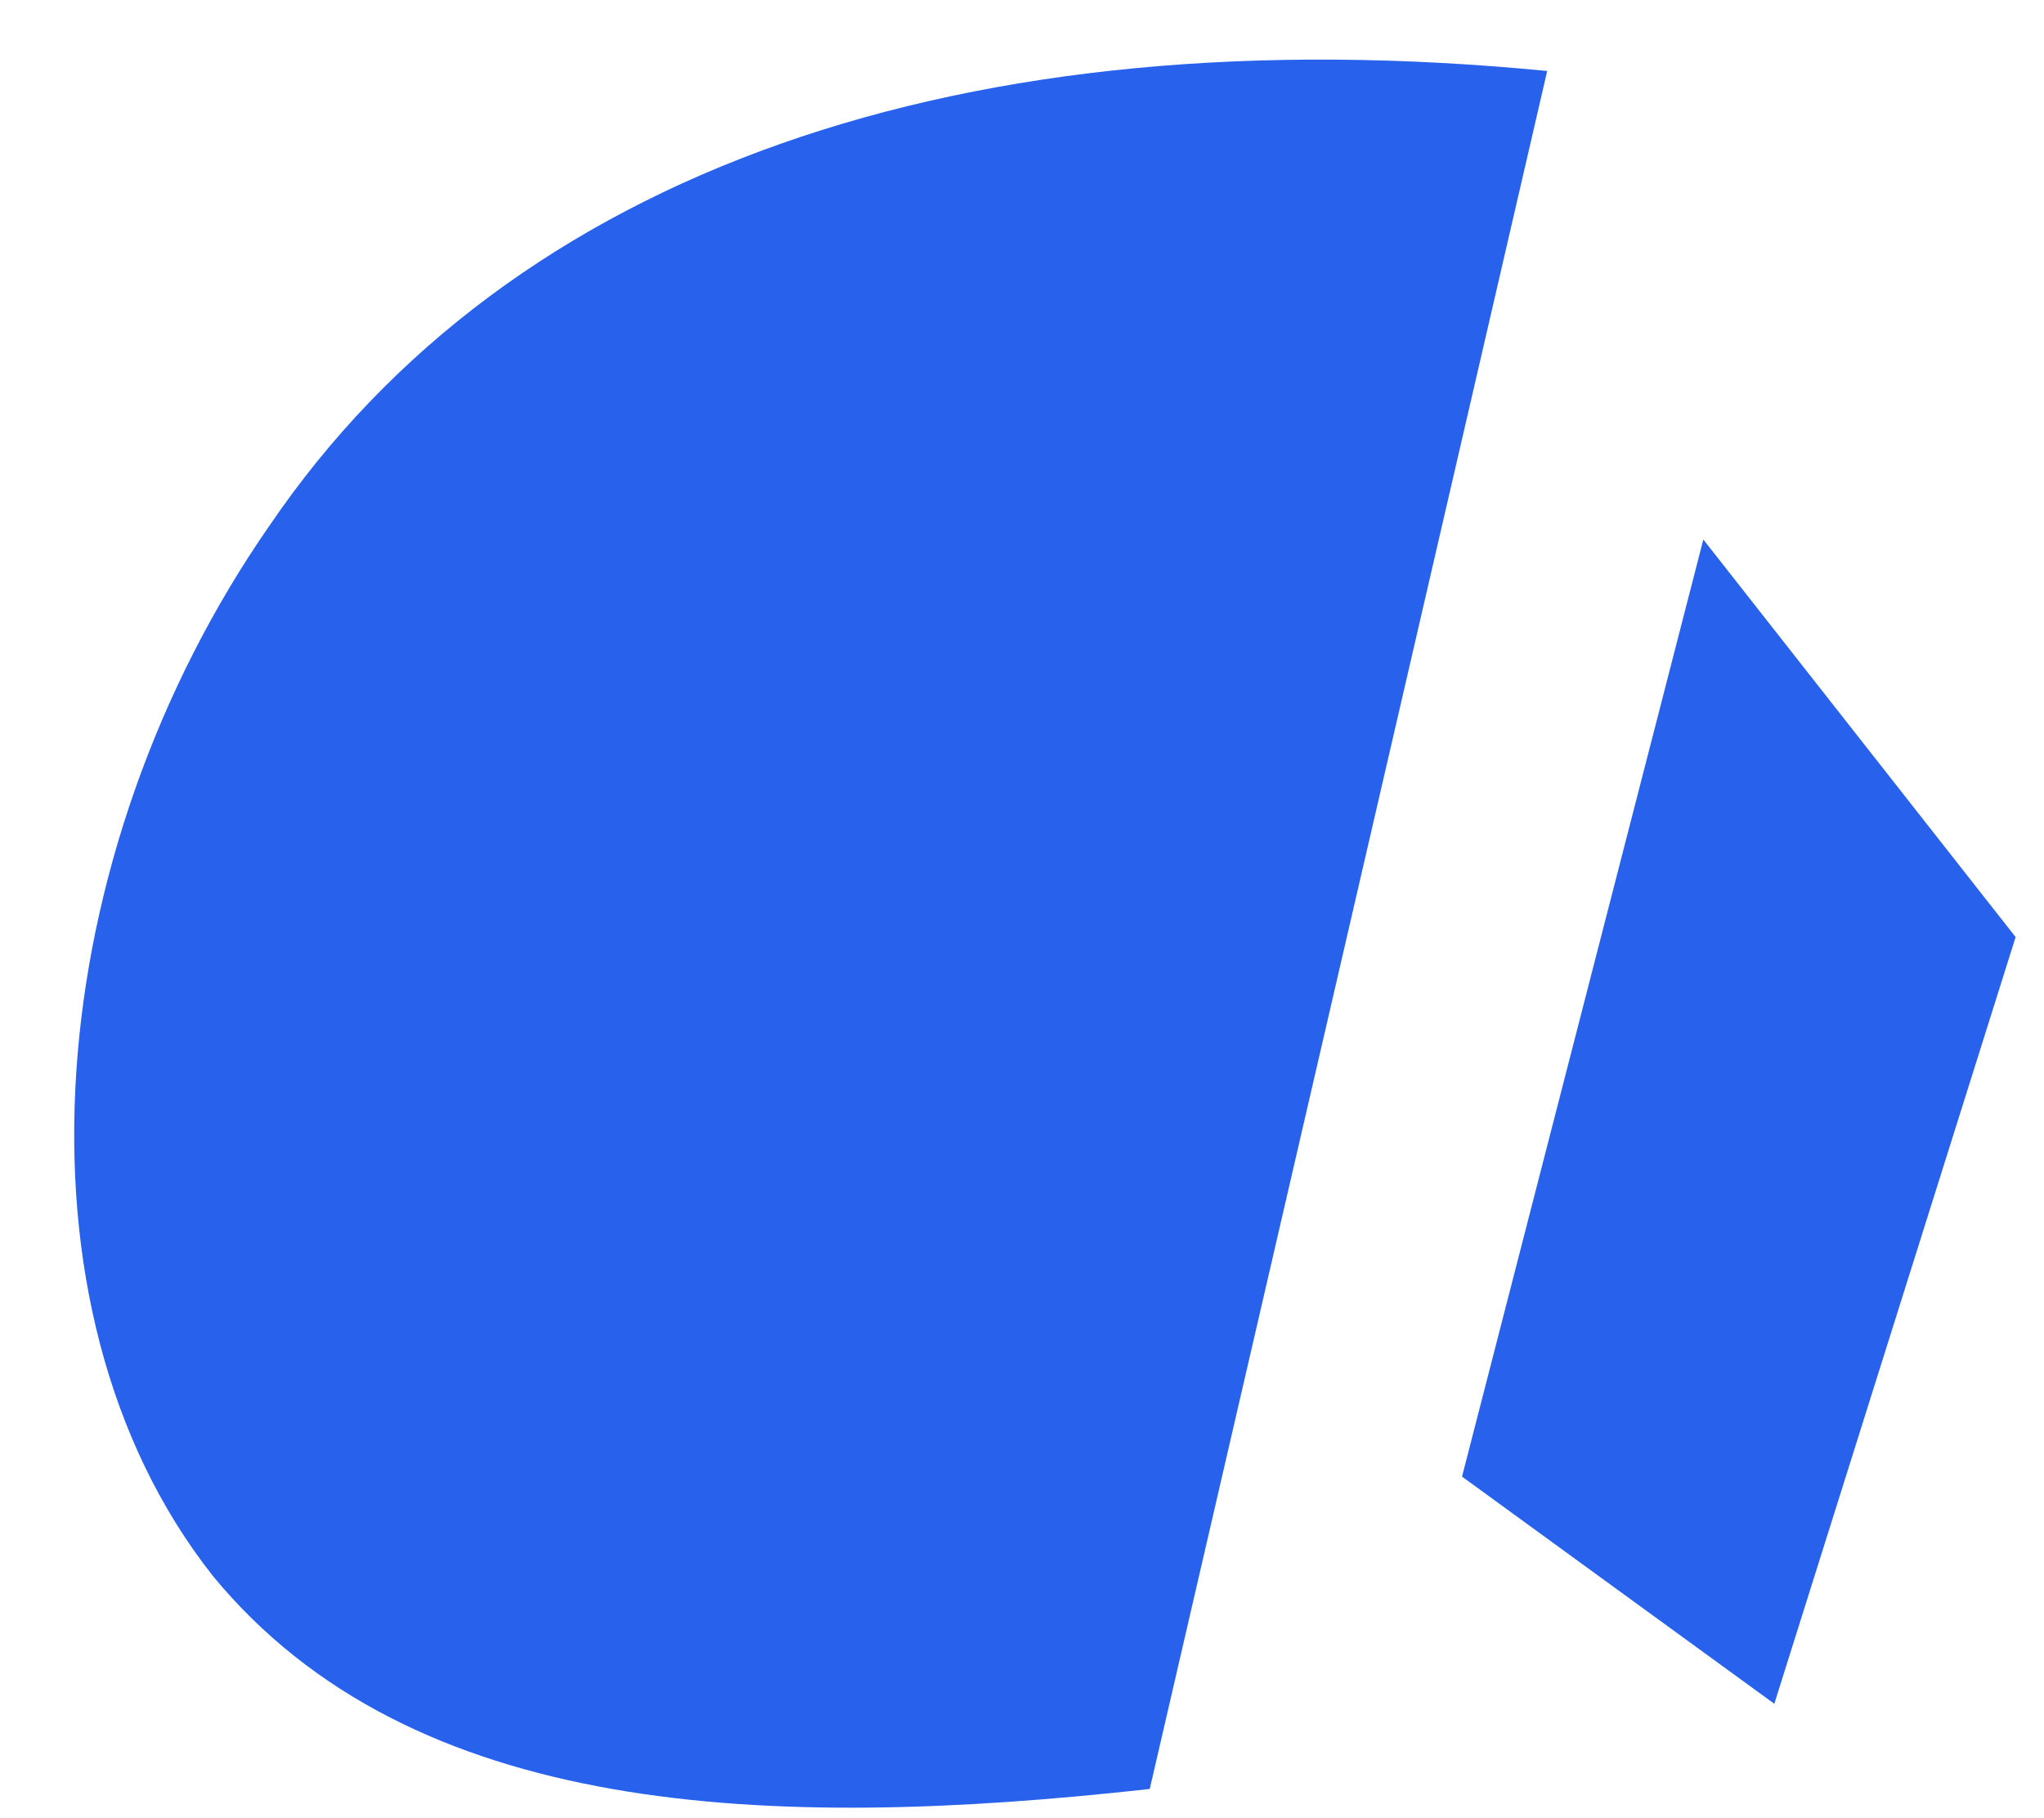
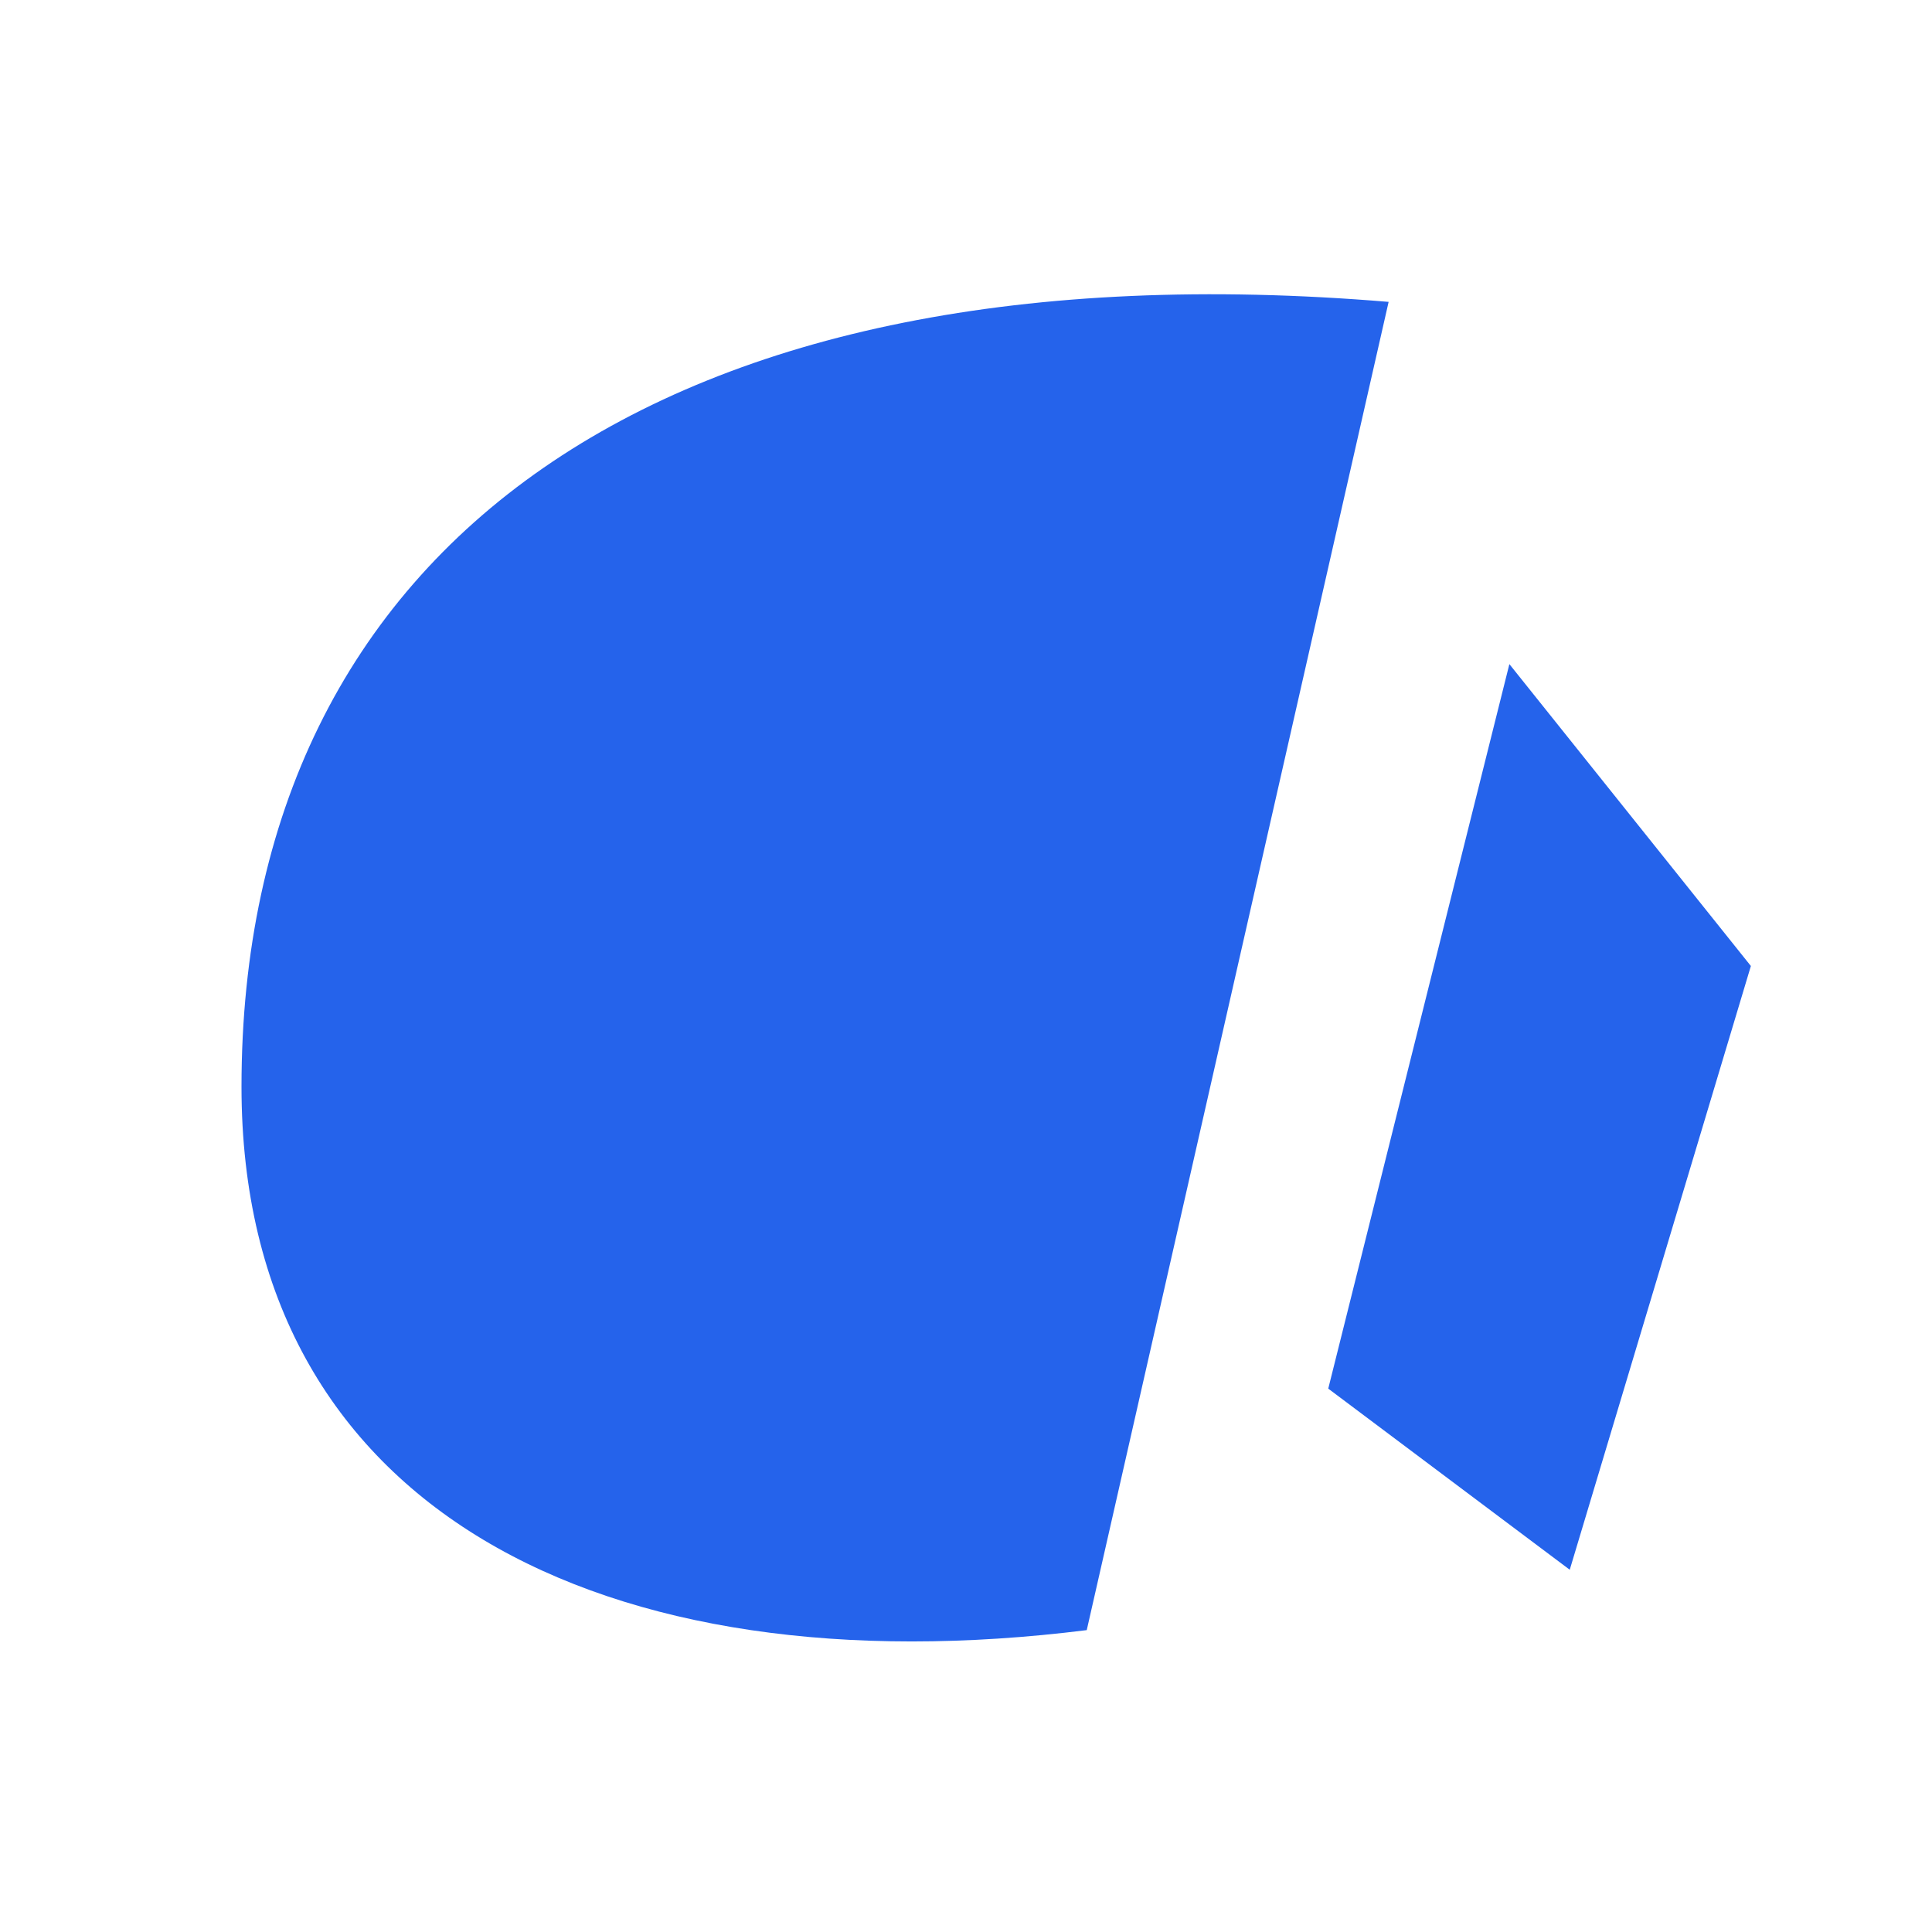
- <svg xmlns="http://www.w3.org/2000/svg" viewBox="0 0 144 128" fill="#2861ec">
-   <path d="M109 5C68 1 36 12 19 37 3 60 0 92 15 111c14 17 39 18 66 15L109 5Z" />
-   <path d="m120 38 22 28-17 54-22-16 17-66Z" />
+ <svg xmlns="http://www.w3.org/2000/svg" viewBox="0 0 64 64" role="img" aria-label="KagNode. ">
+   <g transform="translate(0 0) scale(2)" fill="#2563eb">
+     <path d="M4 18C4 9 11 4 23 5L18 27C10 28 4 25 4 18Z" />
+     <path d="m25 11 4 5-3 10-4-3Z" />
+   </g>
</svg>
